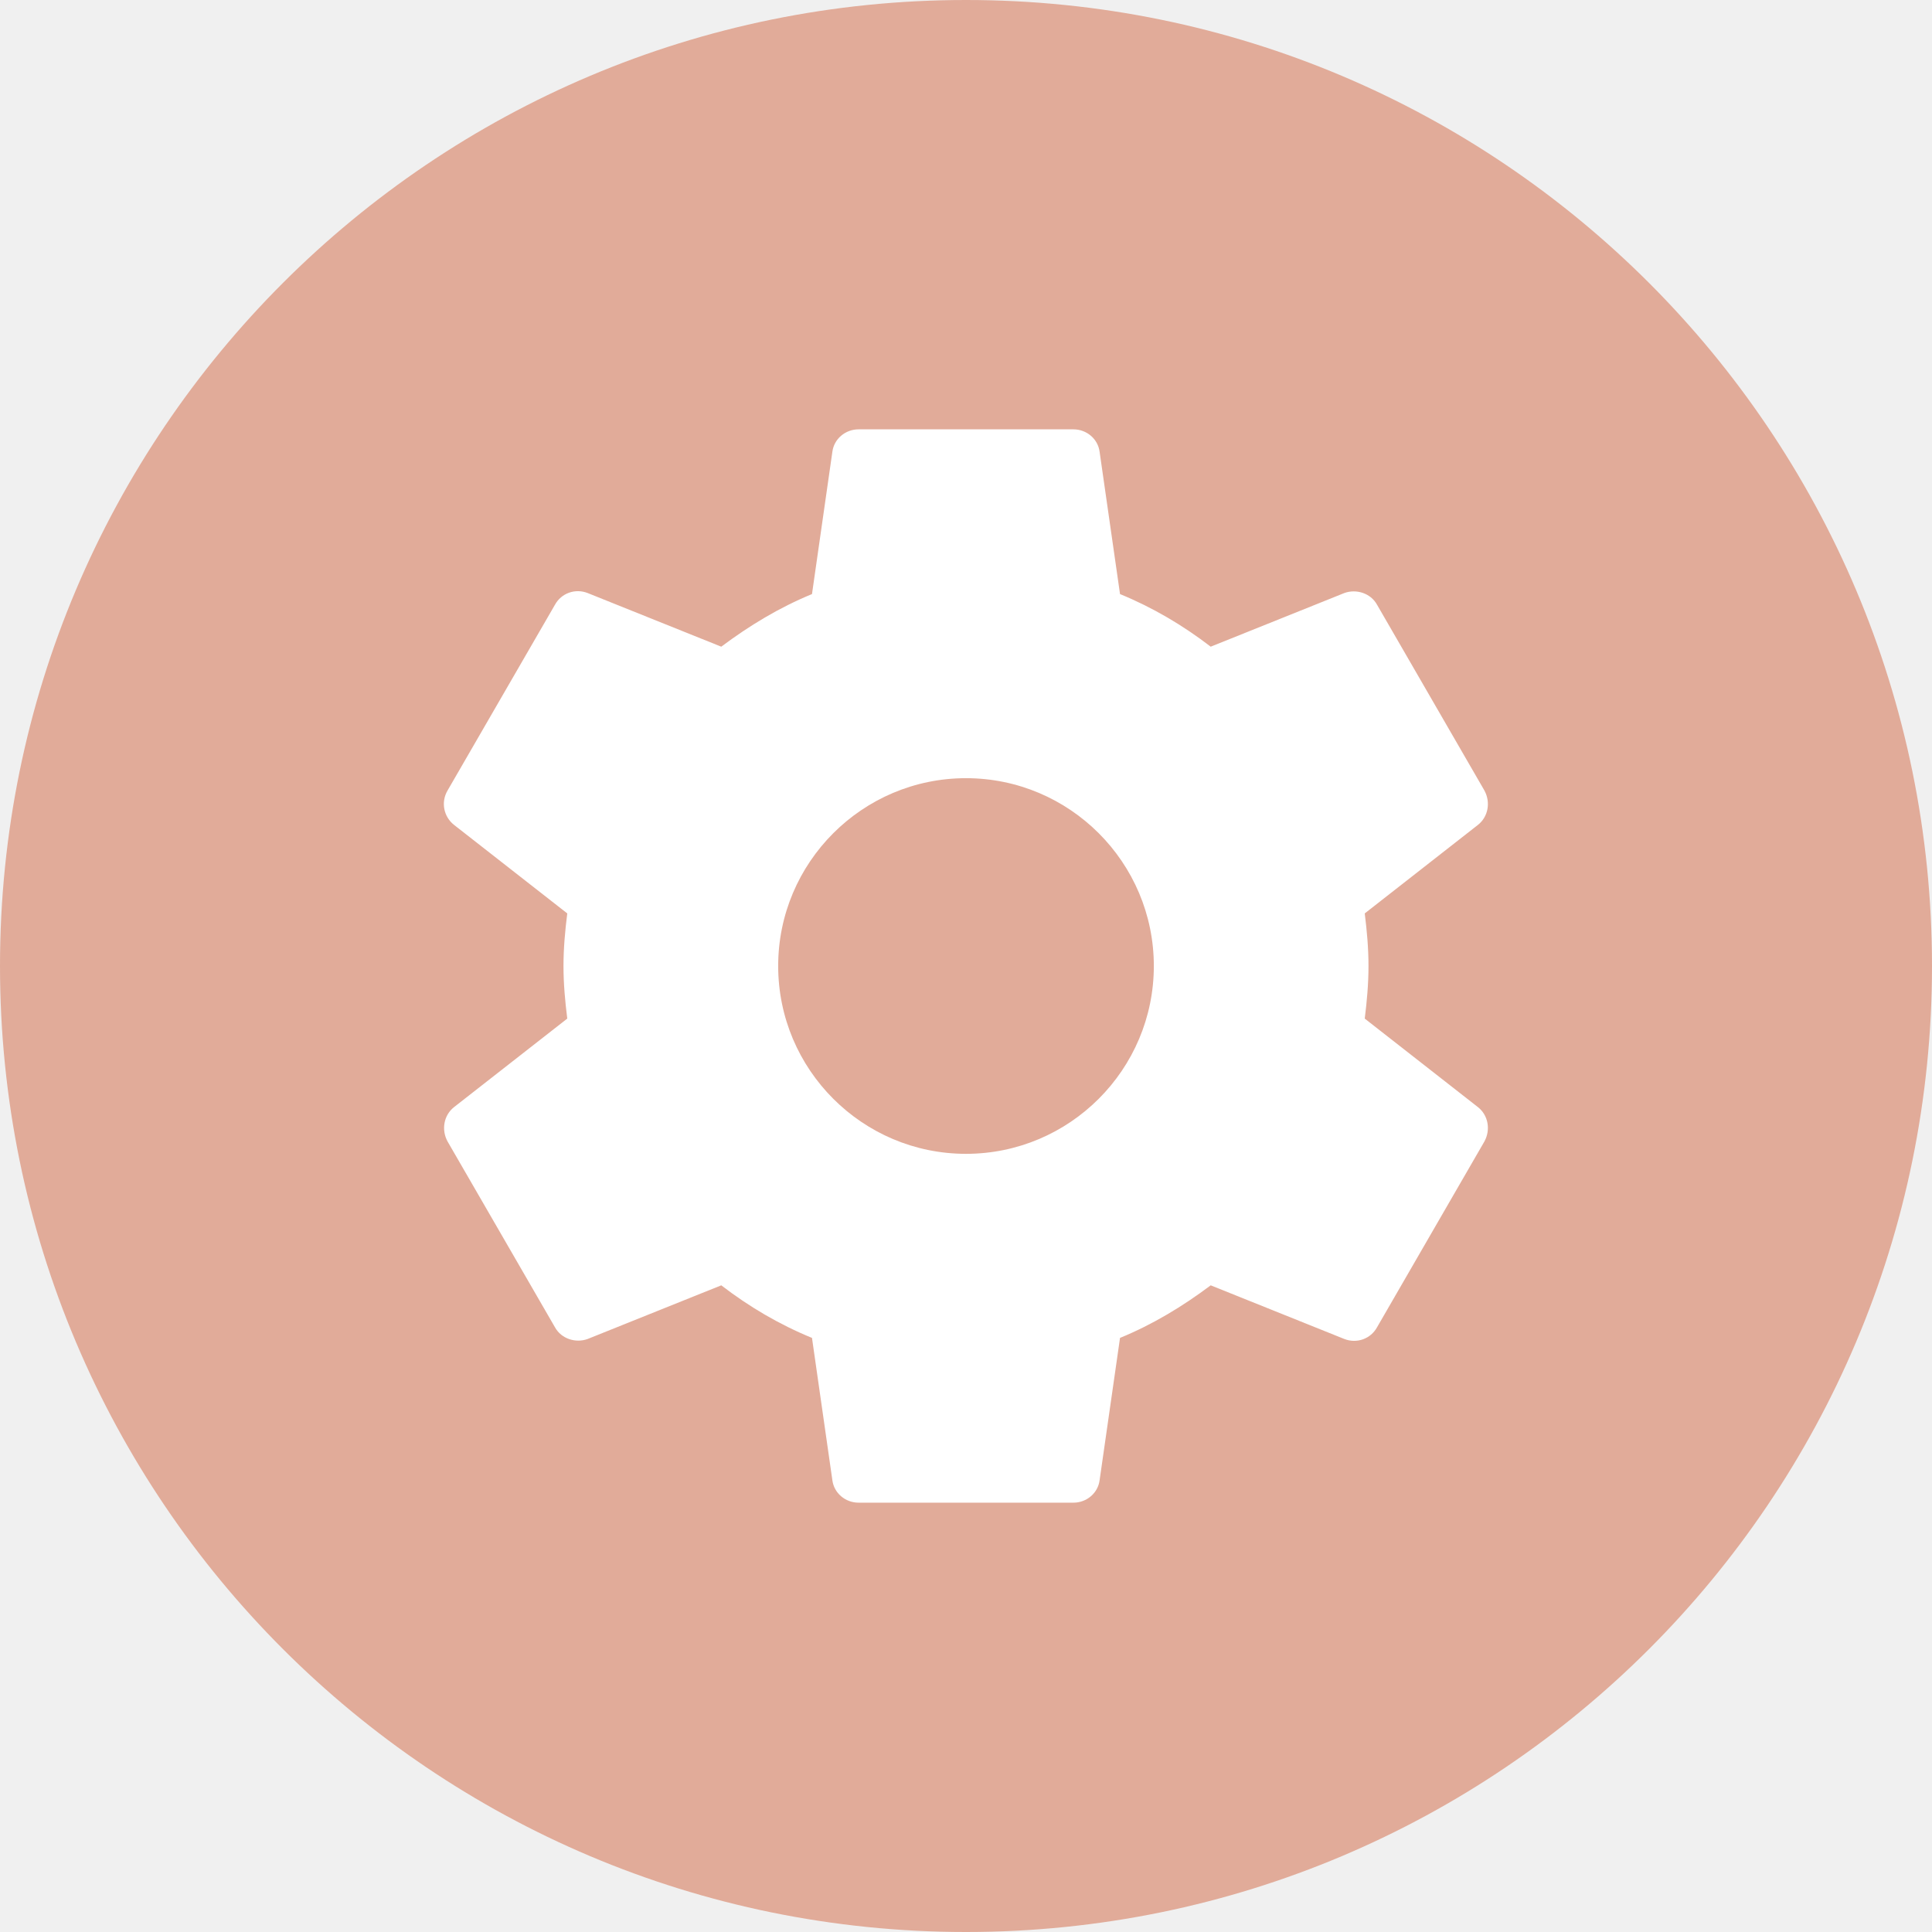
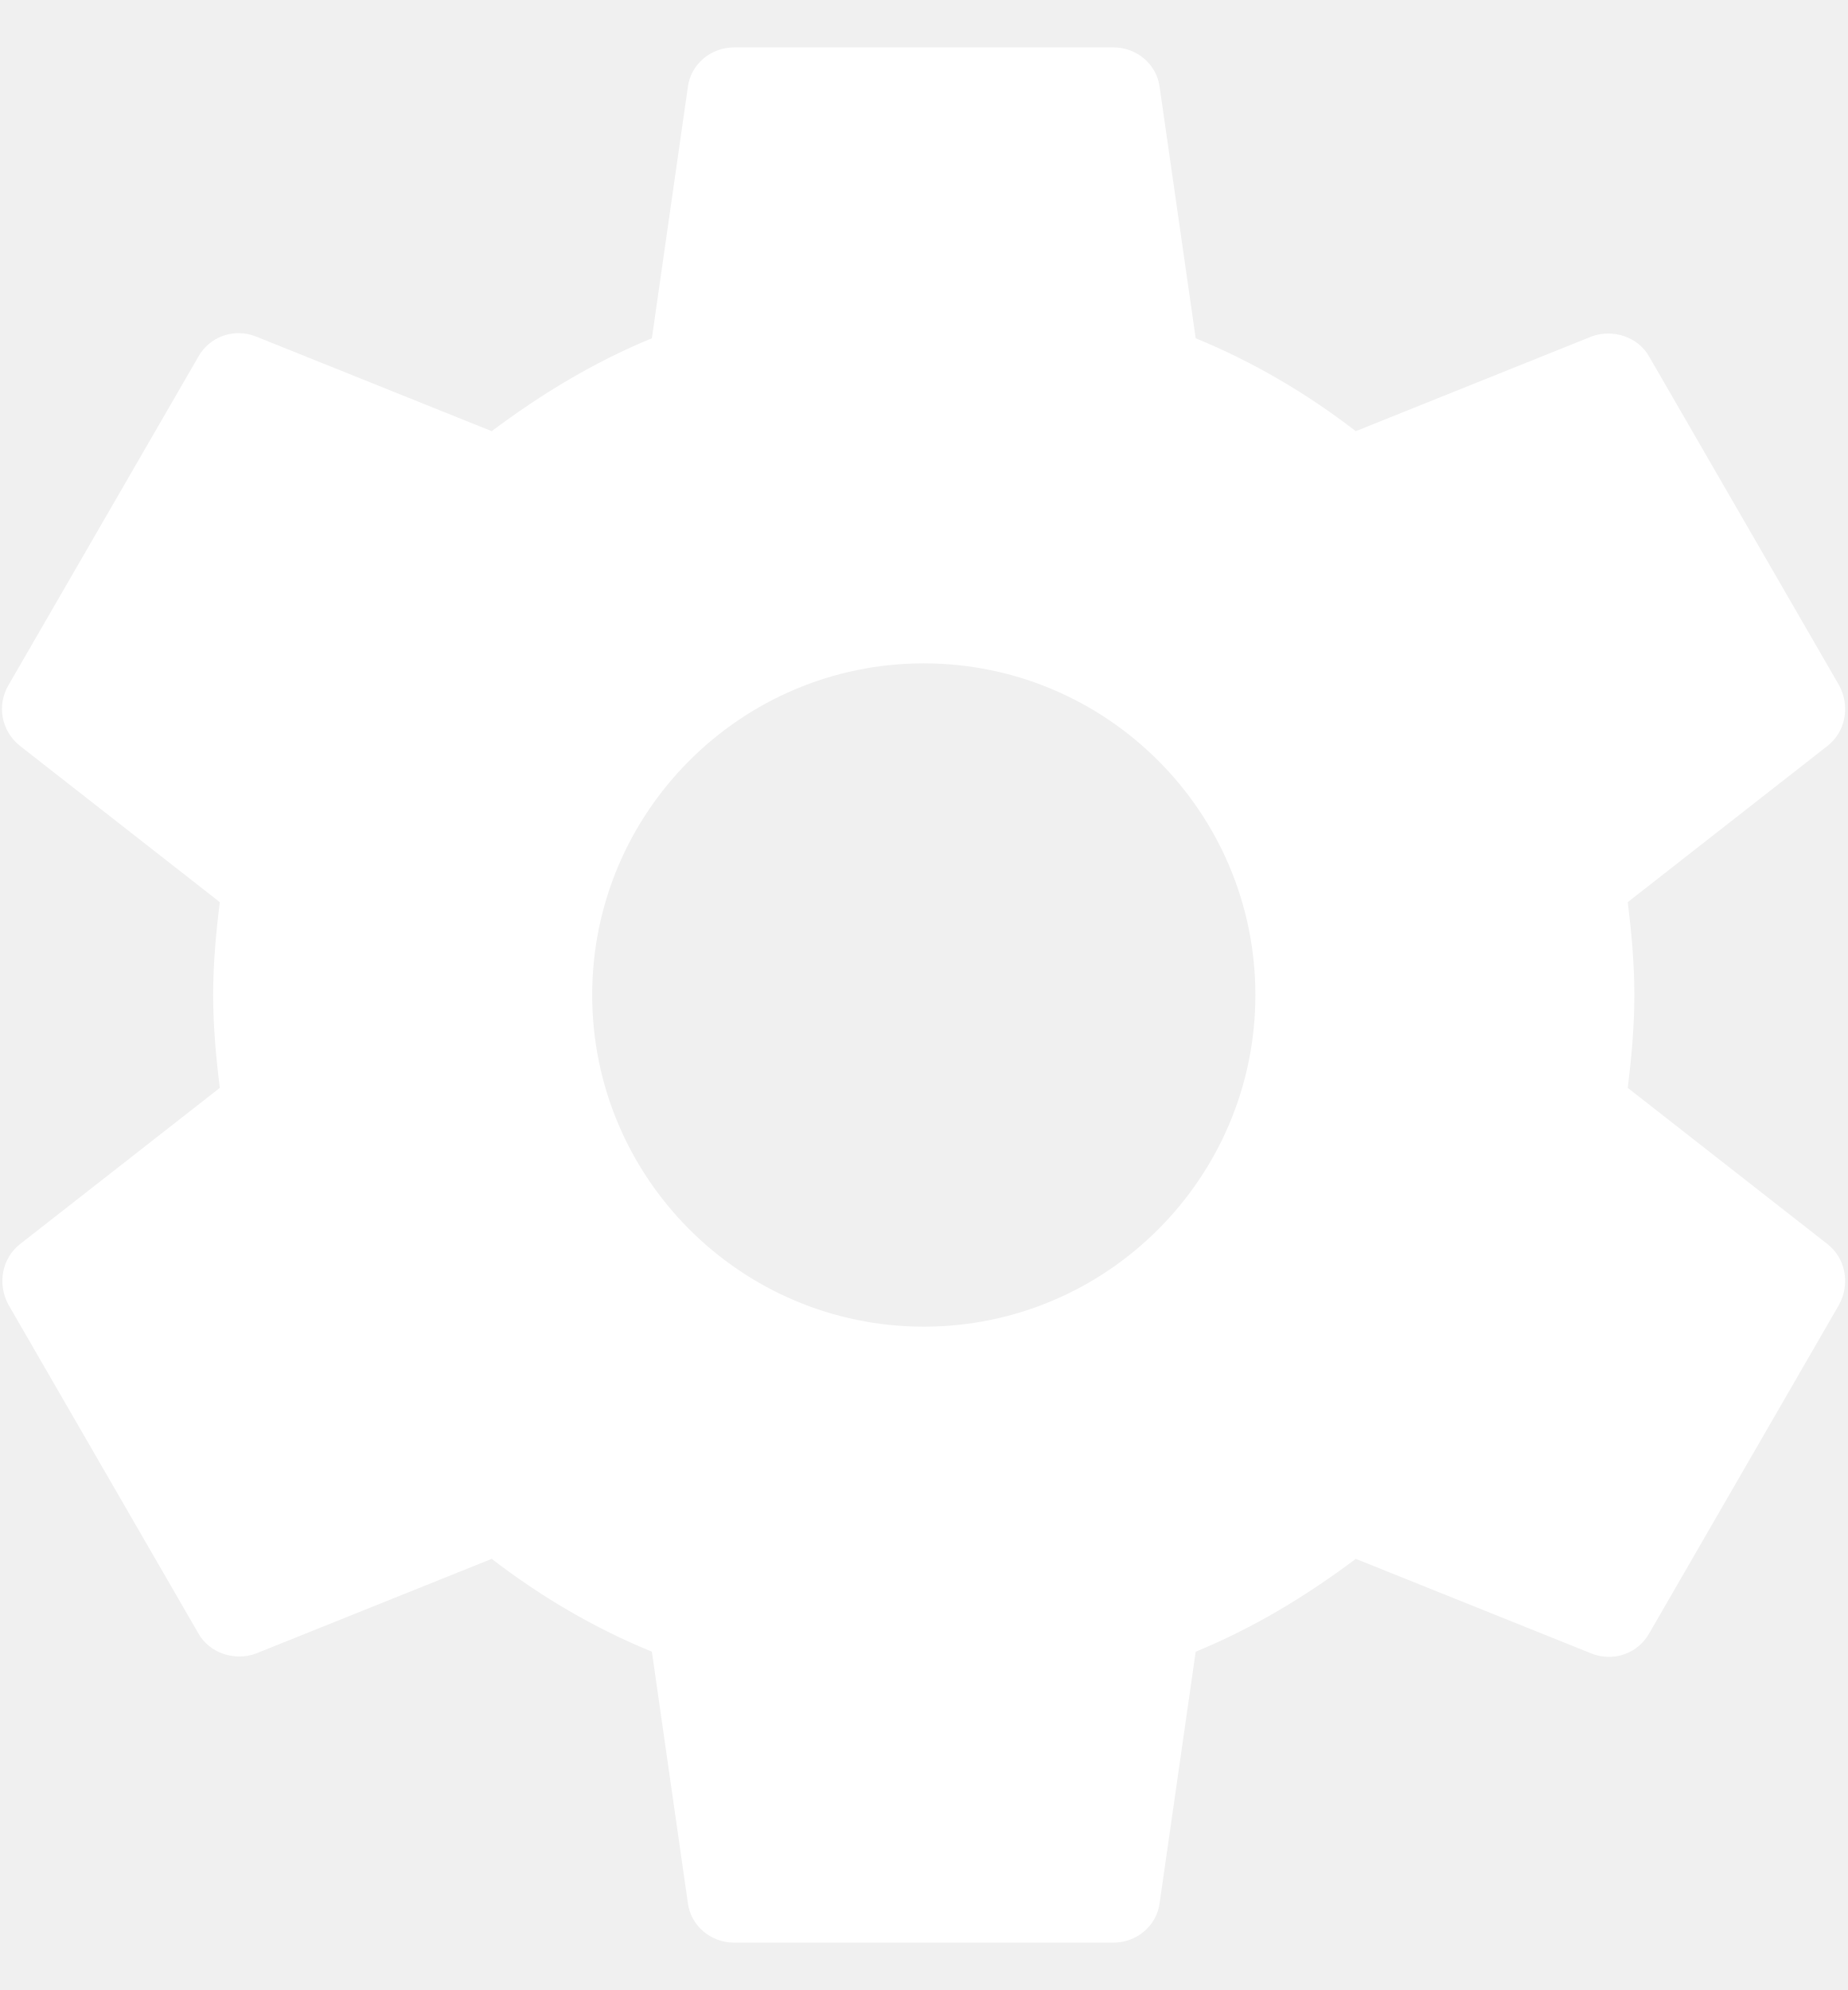
- <svg xmlns="http://www.w3.org/2000/svg" width="48px" height="48px" viewBox="0 0 48 48" version="1.1">
+ <svg xmlns="http://www.w3.org/2000/svg" width="26px" height="28px" viewBox="0 0 26 28" version="1.1">
  <defs />
  <g id="Page-1" stroke="none" stroke-width="1" fill="none" fill-rule="evenodd">
-     <g id="Artikel-mobil" transform="translate(-312, -287)">
-       <g id="Group" transform="translate(312, 287)">
-         <circle id="Oval" fill="#E1AB99" fill-rule="nonzero" cx="24" cy="24" r="24" />
-         <g id="round-settings-24px" transform="translate(8, 8)">
+     <g id="Läsinställningar-font-mobil" transform="translate(-27, -297)">
+       <g id="Group" transform="translate(24, 295)">
+         <g id="round-settings-24px">
          <g id="Bounding_Boxes">
            <polygon id="Shape" points="0 0 32 0 32 32 0 32" />
          </g>
          <g id="Rounded" transform="translate(2.666667, 2.666667)" fill="#FFFFFF" fill-rule="nonzero">
            <path d="M23.24,14.64 C23.293,14.213 23.333,13.787 23.333,13.333 C23.333,12.88 23.293,12.453 23.24,12.027 L26.053,9.827 C26.307,9.627 26.373,9.267 26.213,8.973 L23.547,4.36 C23.387,4.067 23.027,3.96 22.733,4.067 L19.413,5.4 C18.72,4.867 17.973,4.427 17.16,4.093 L16.653,0.56 C16.613,0.24 16.333,0 16,0 L10.667,0 C10.333,0 10.053,0.24 10.013,0.56 L9.507,4.093 C8.693,4.427 7.947,4.88 7.253,5.4 L3.933,4.067 C3.627,3.947 3.28,4.067 3.12,4.36 L0.453,8.973 C0.28,9.267 0.36,9.627 0.613,9.827 L3.427,12.027 C3.373,12.453 3.333,12.893 3.333,13.333 C3.333,13.773 3.373,14.213 3.427,14.64 L0.613,16.84 C0.36,17.04 0.293,17.4 0.453,17.693 L3.12,22.307 C3.28,22.6 3.64,22.707 3.933,22.6 L7.253,21.267 C7.947,21.8 8.693,22.24 9.507,22.573 L10.013,26.107 C10.053,26.427 10.333,26.667 10.667,26.667 L16,26.667 C16.333,26.667 16.613,26.427 16.653,26.107 L17.16,22.573 C17.973,22.24 18.72,21.787 19.413,21.267 L22.733,22.6 C23.04,22.72 23.387,22.6 23.547,22.307 L26.213,17.693 C26.373,17.4 26.307,17.04 26.053,16.84 L23.24,14.64 Z M13.333,18 C10.76,18 8.667,15.907 8.667,13.333 C8.667,10.76 10.76,8.667 13.333,8.667 C15.907,8.667 18,10.76 18,13.333 C18,15.907 15.907,18 13.333,18 Z" id="Shape" />
          </g>
        </g>
      </g>
    </g>
  </g>
</svg>
